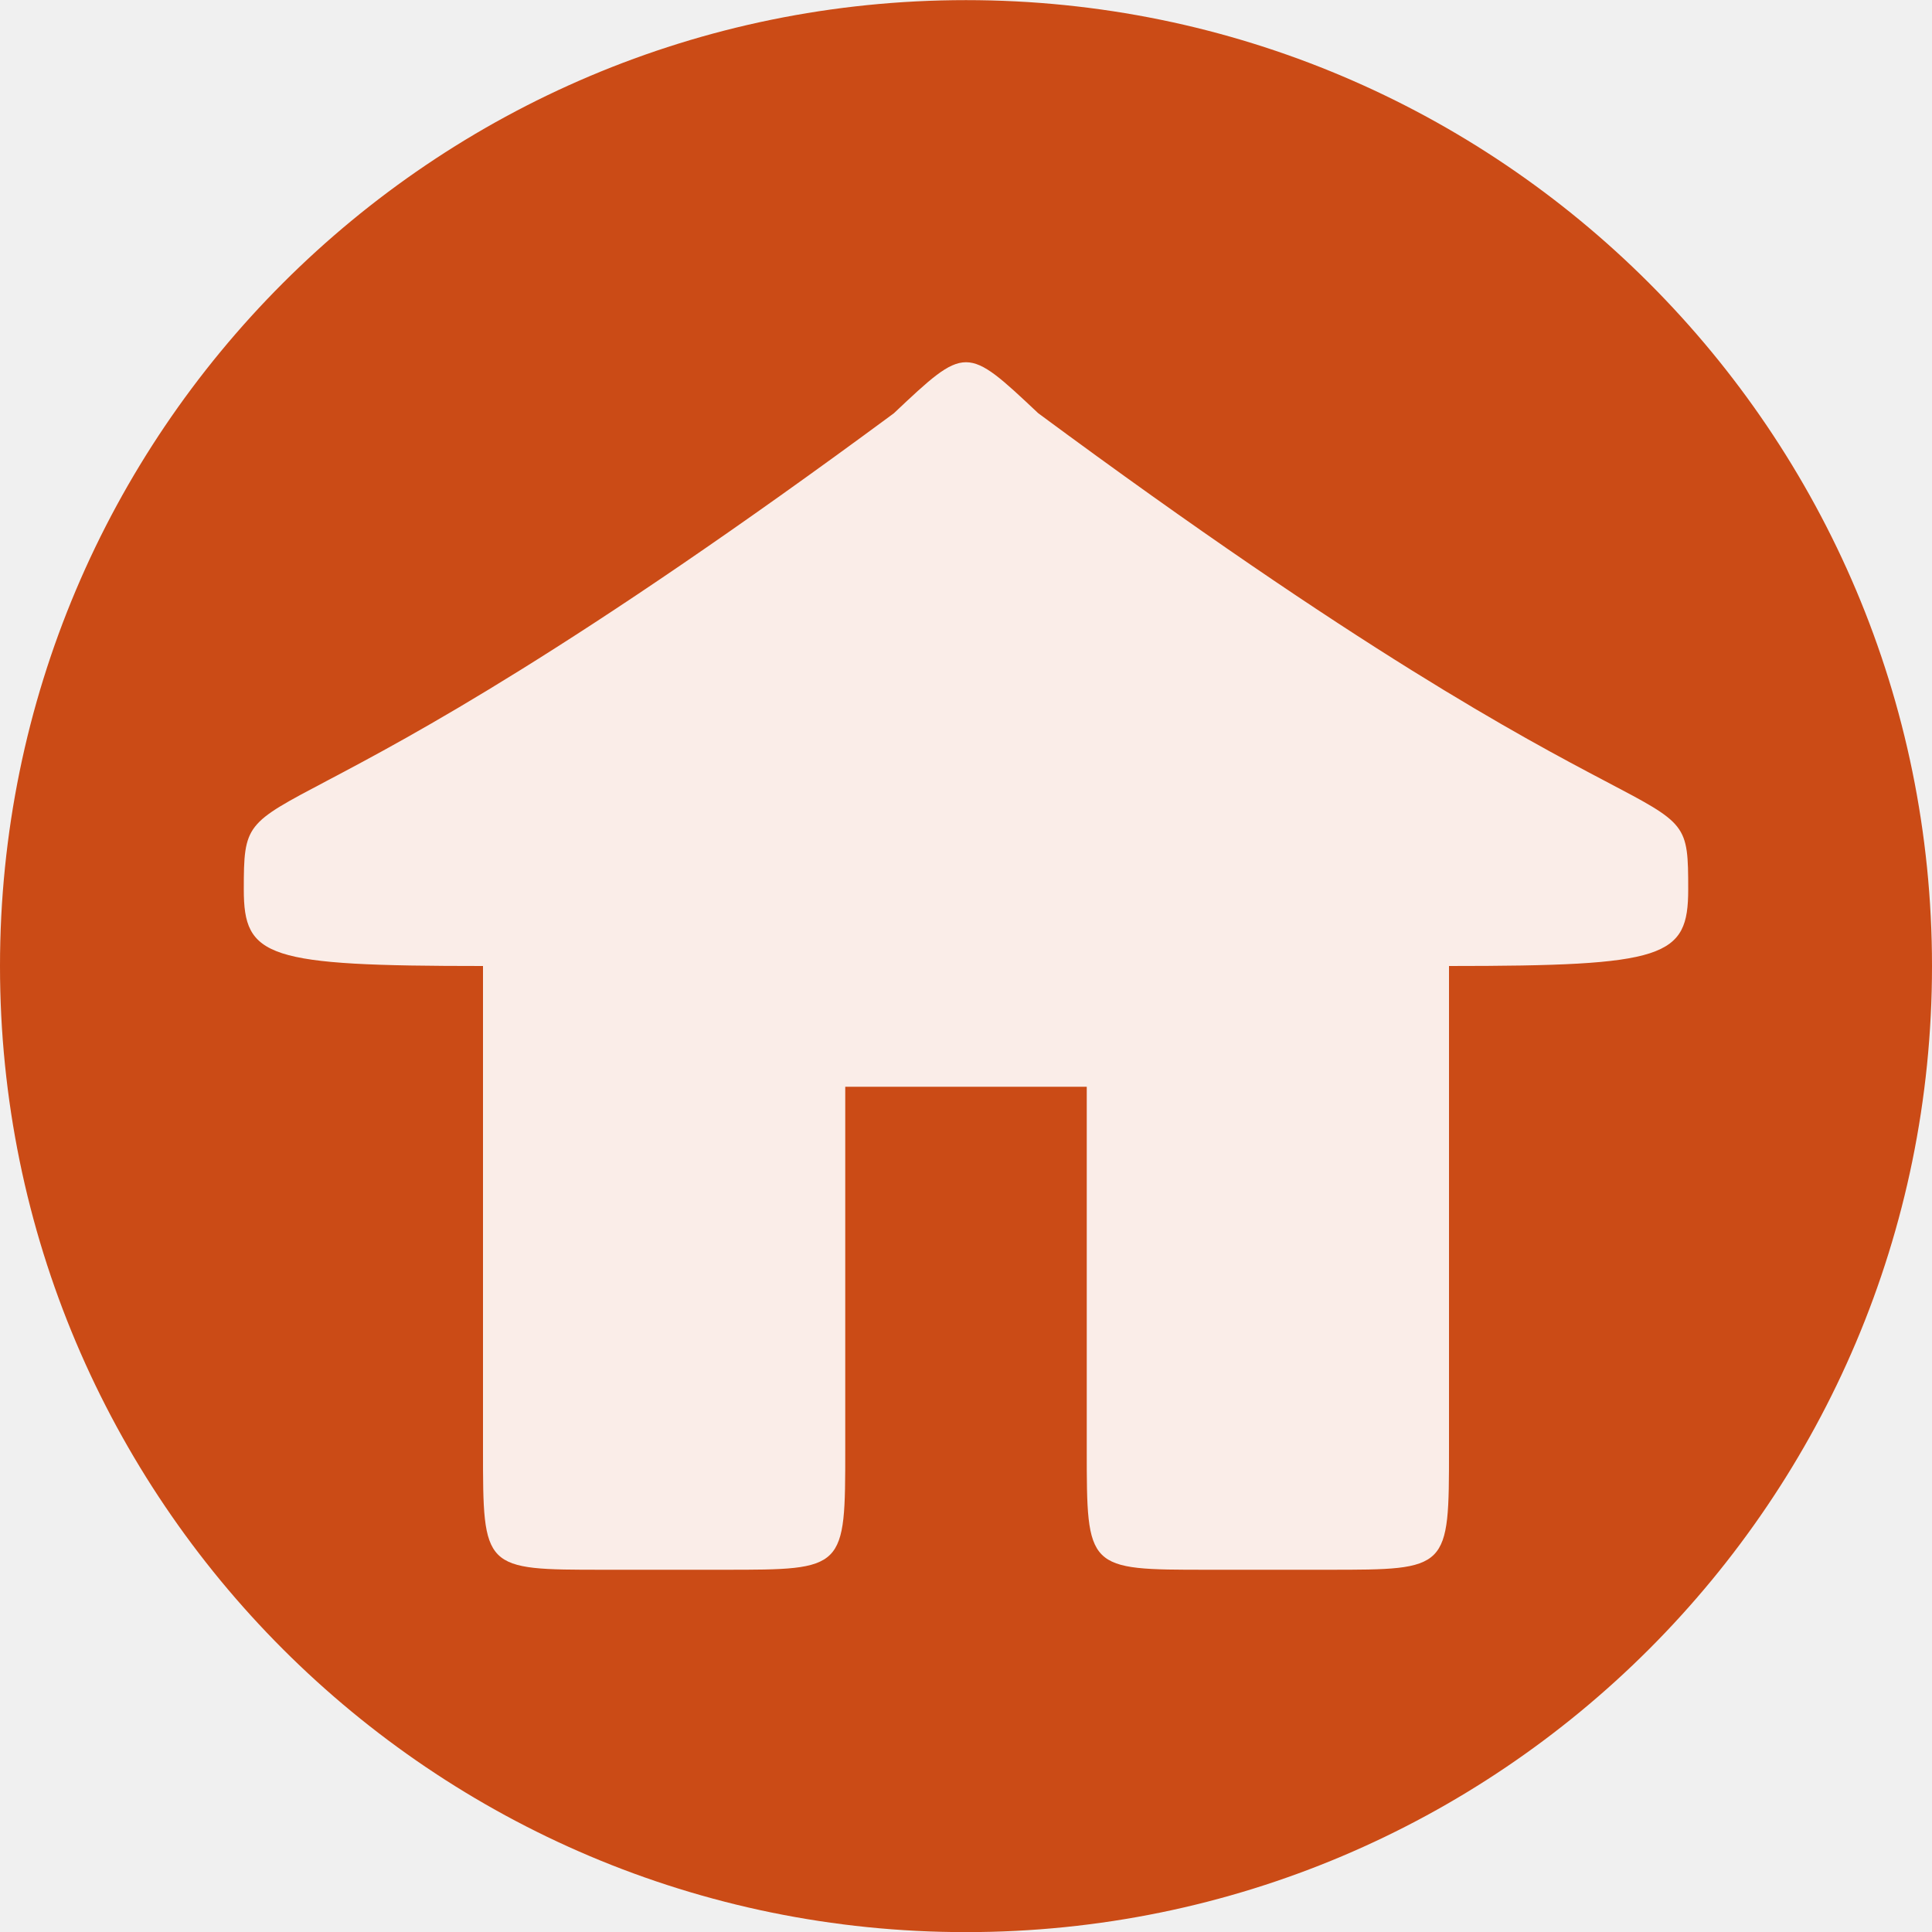
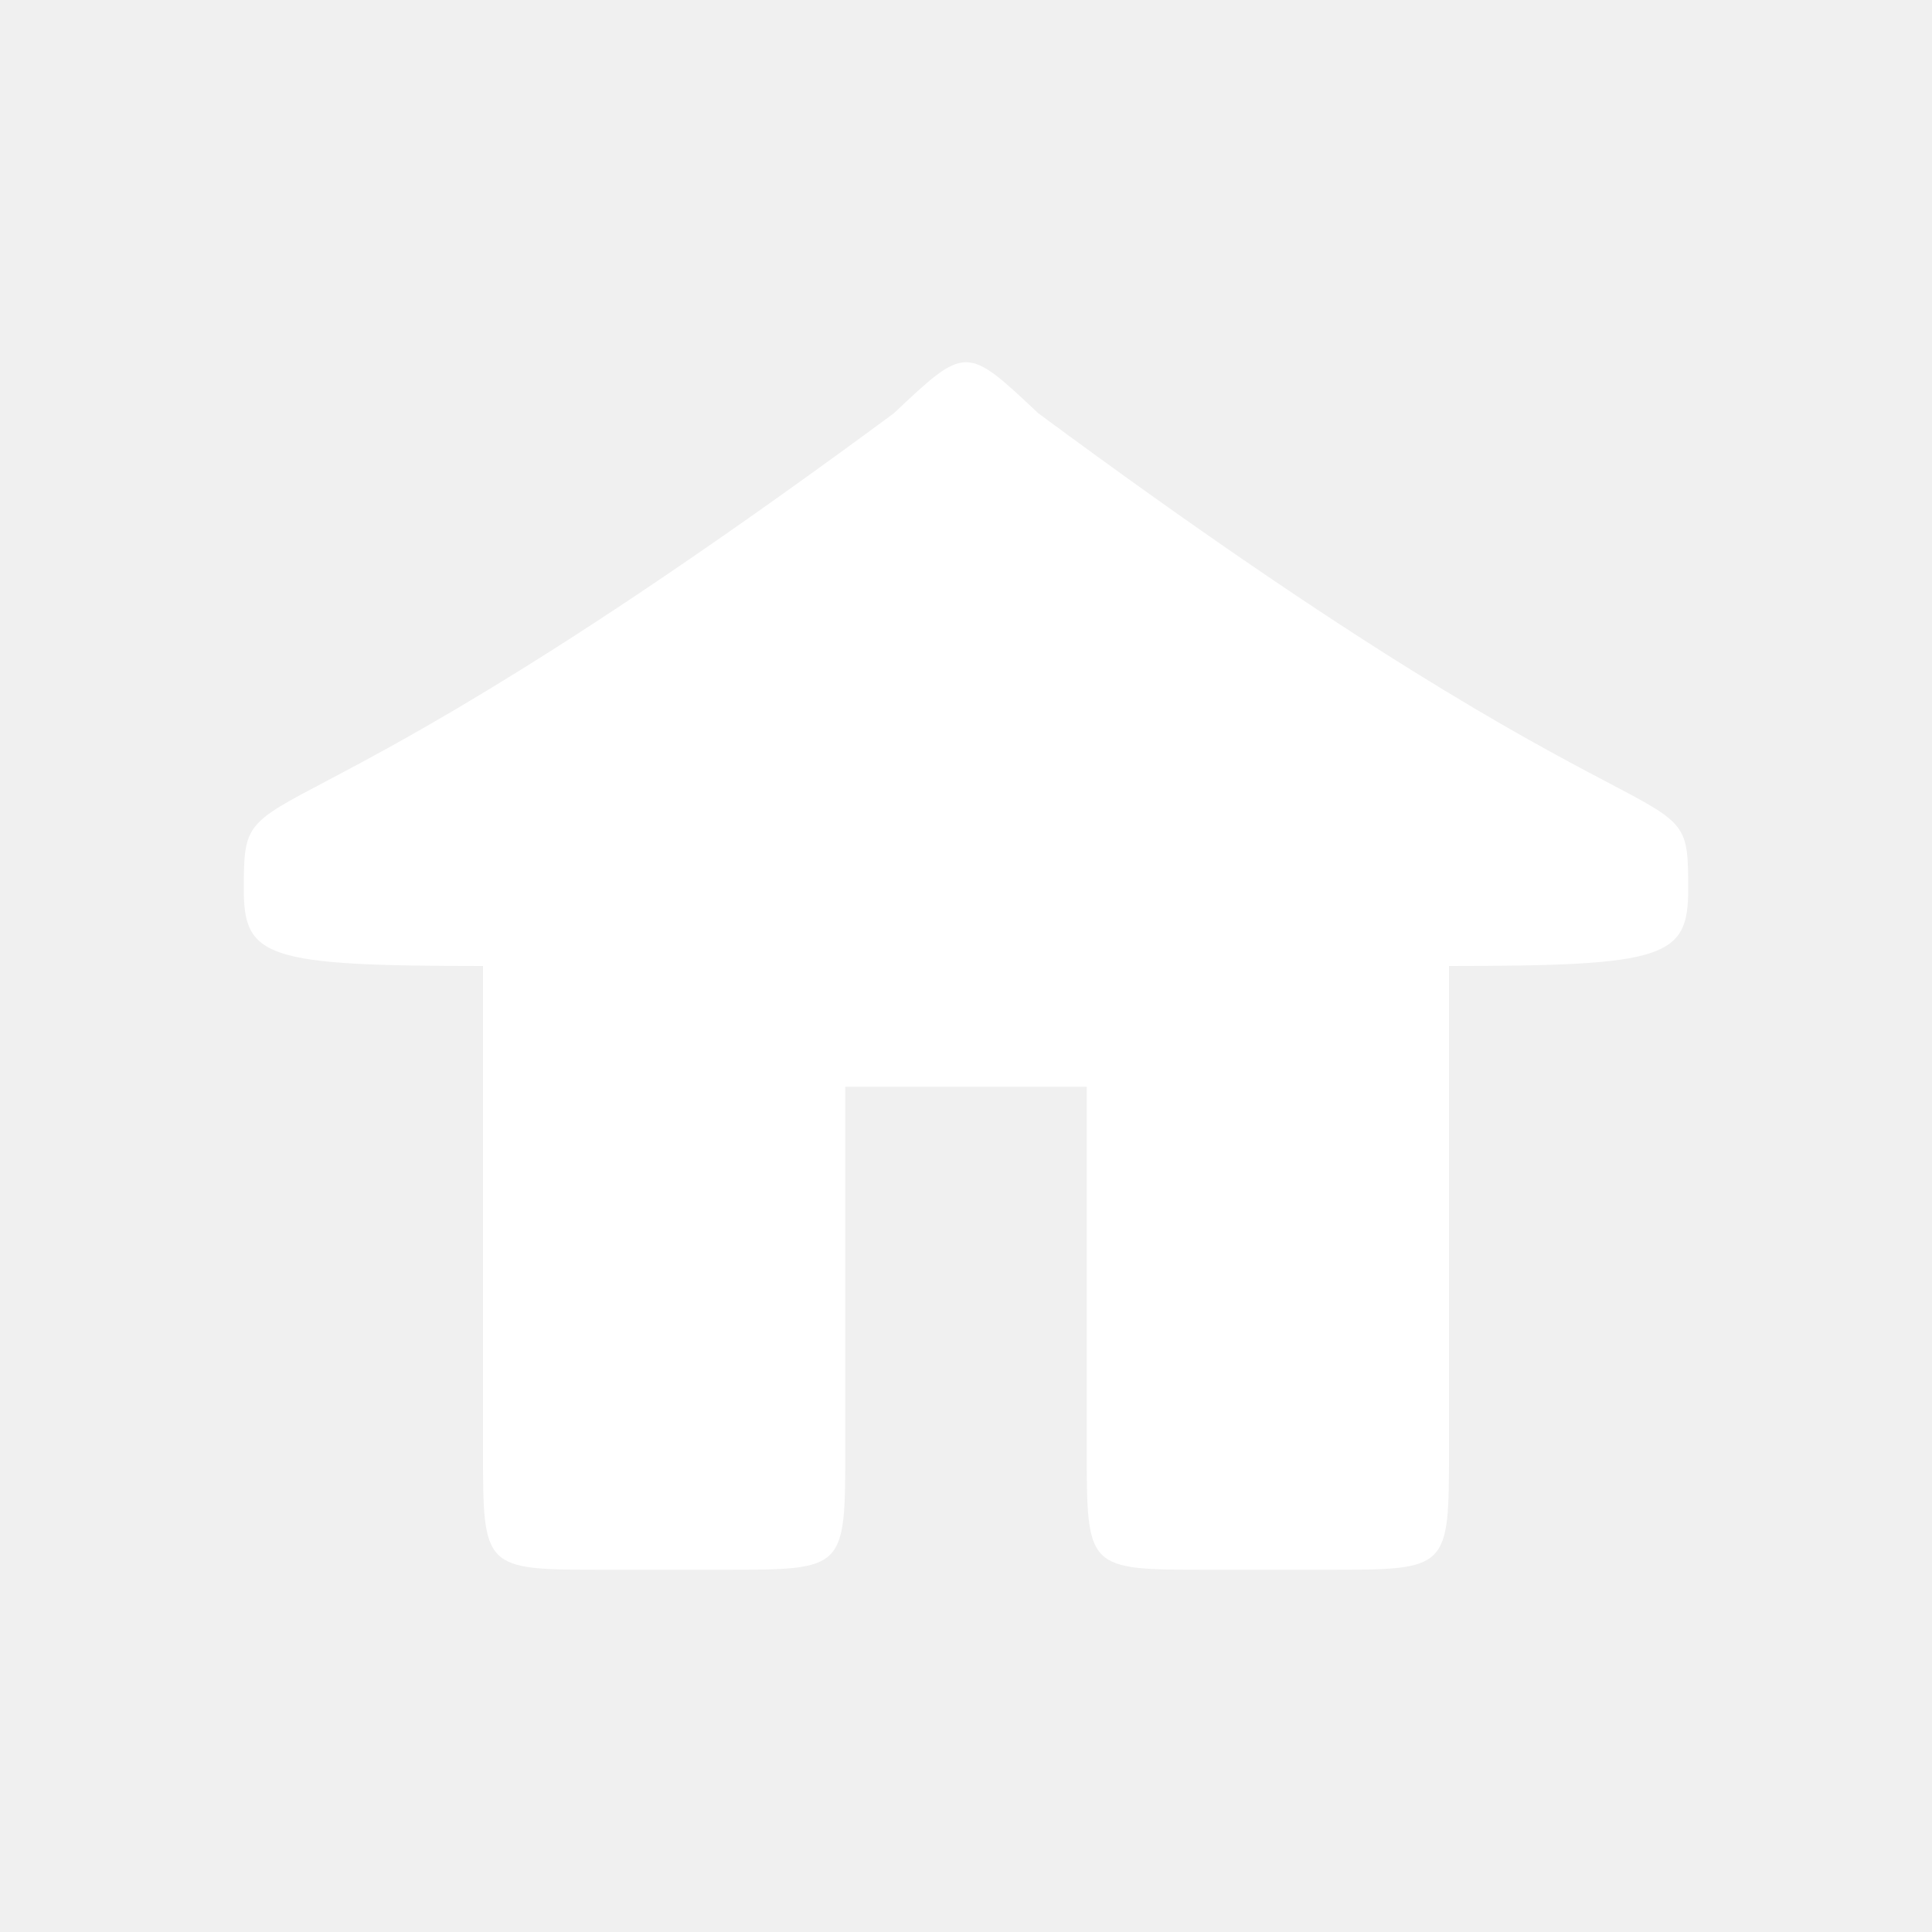
- <svg xmlns="http://www.w3.org/2000/svg" width="16" viewBox="0 0 16 16" height="16">
-   <path style="fill:#cb4b16;fill-rule:evenodd" d="m 16,8.001 a 8,8 0 0 1 -16,0 8,8 0 1 1 16,0 z" />
-   <g style="line-height:normal;color:#000">
-     <path style="fill:#fff;fill-opacity:.9" d="M 7.402,3.423 C 2.085,7.351 2.019,6.283 2.019,7.366 2.019,7.93 2.206,8 4,8 l 0,4 c 0,1 0,1 1,1 l 1,0 c 1,0 1,0 1,-1 L 7,9 c 0.997,0 1.003,0 2,0 l 0,3 c 0,1 0,1 1,1 l 1,0 c 1,0 1,0 1,-1 l 0,-4 c 1.794,0 1.981,-0.07 1.981,-0.634 0,-1.085 -0.044,0.004 -5.383,-3.944 C 8,2.859 8,2.859 7.402,3.423 z" />
+ <svg xmlns="http://www.w3.org/2000/svg" width="16" viewBox="0 0 16 16" height="16" id="svg2" version="1.1">
+   <defs id="defs12" />
+   <g style="line-height:normal;color:#000;fill:#ffffff;fill-opacity:1" id="g6">
+     <path style="fill:#ffffff;fill-opacity:1" d="M 7.402,3.423 C 2.085,7.351 2.019,6.283 2.019,7.366 2.019,7.93 2.206,8 4,8 l 0,4 c 0,1 0,1 1,1 l 1,0 c 1,0 1,0 1,-1 L 7,9 c 0.997,0 1.003,0 2,0 l 0,3 c 0,1 0,1 1,1 l 1,0 c 1,0 1,0 1,-1 l 0,-4 c 1.794,0 1.981,-0.07 1.981,-0.634 0,-1.085 -0.044,0.004 -5.383,-3.944 C 8,2.859 8,2.859 7.402,3.423 z" id="path8" />
  </g>
</svg>
